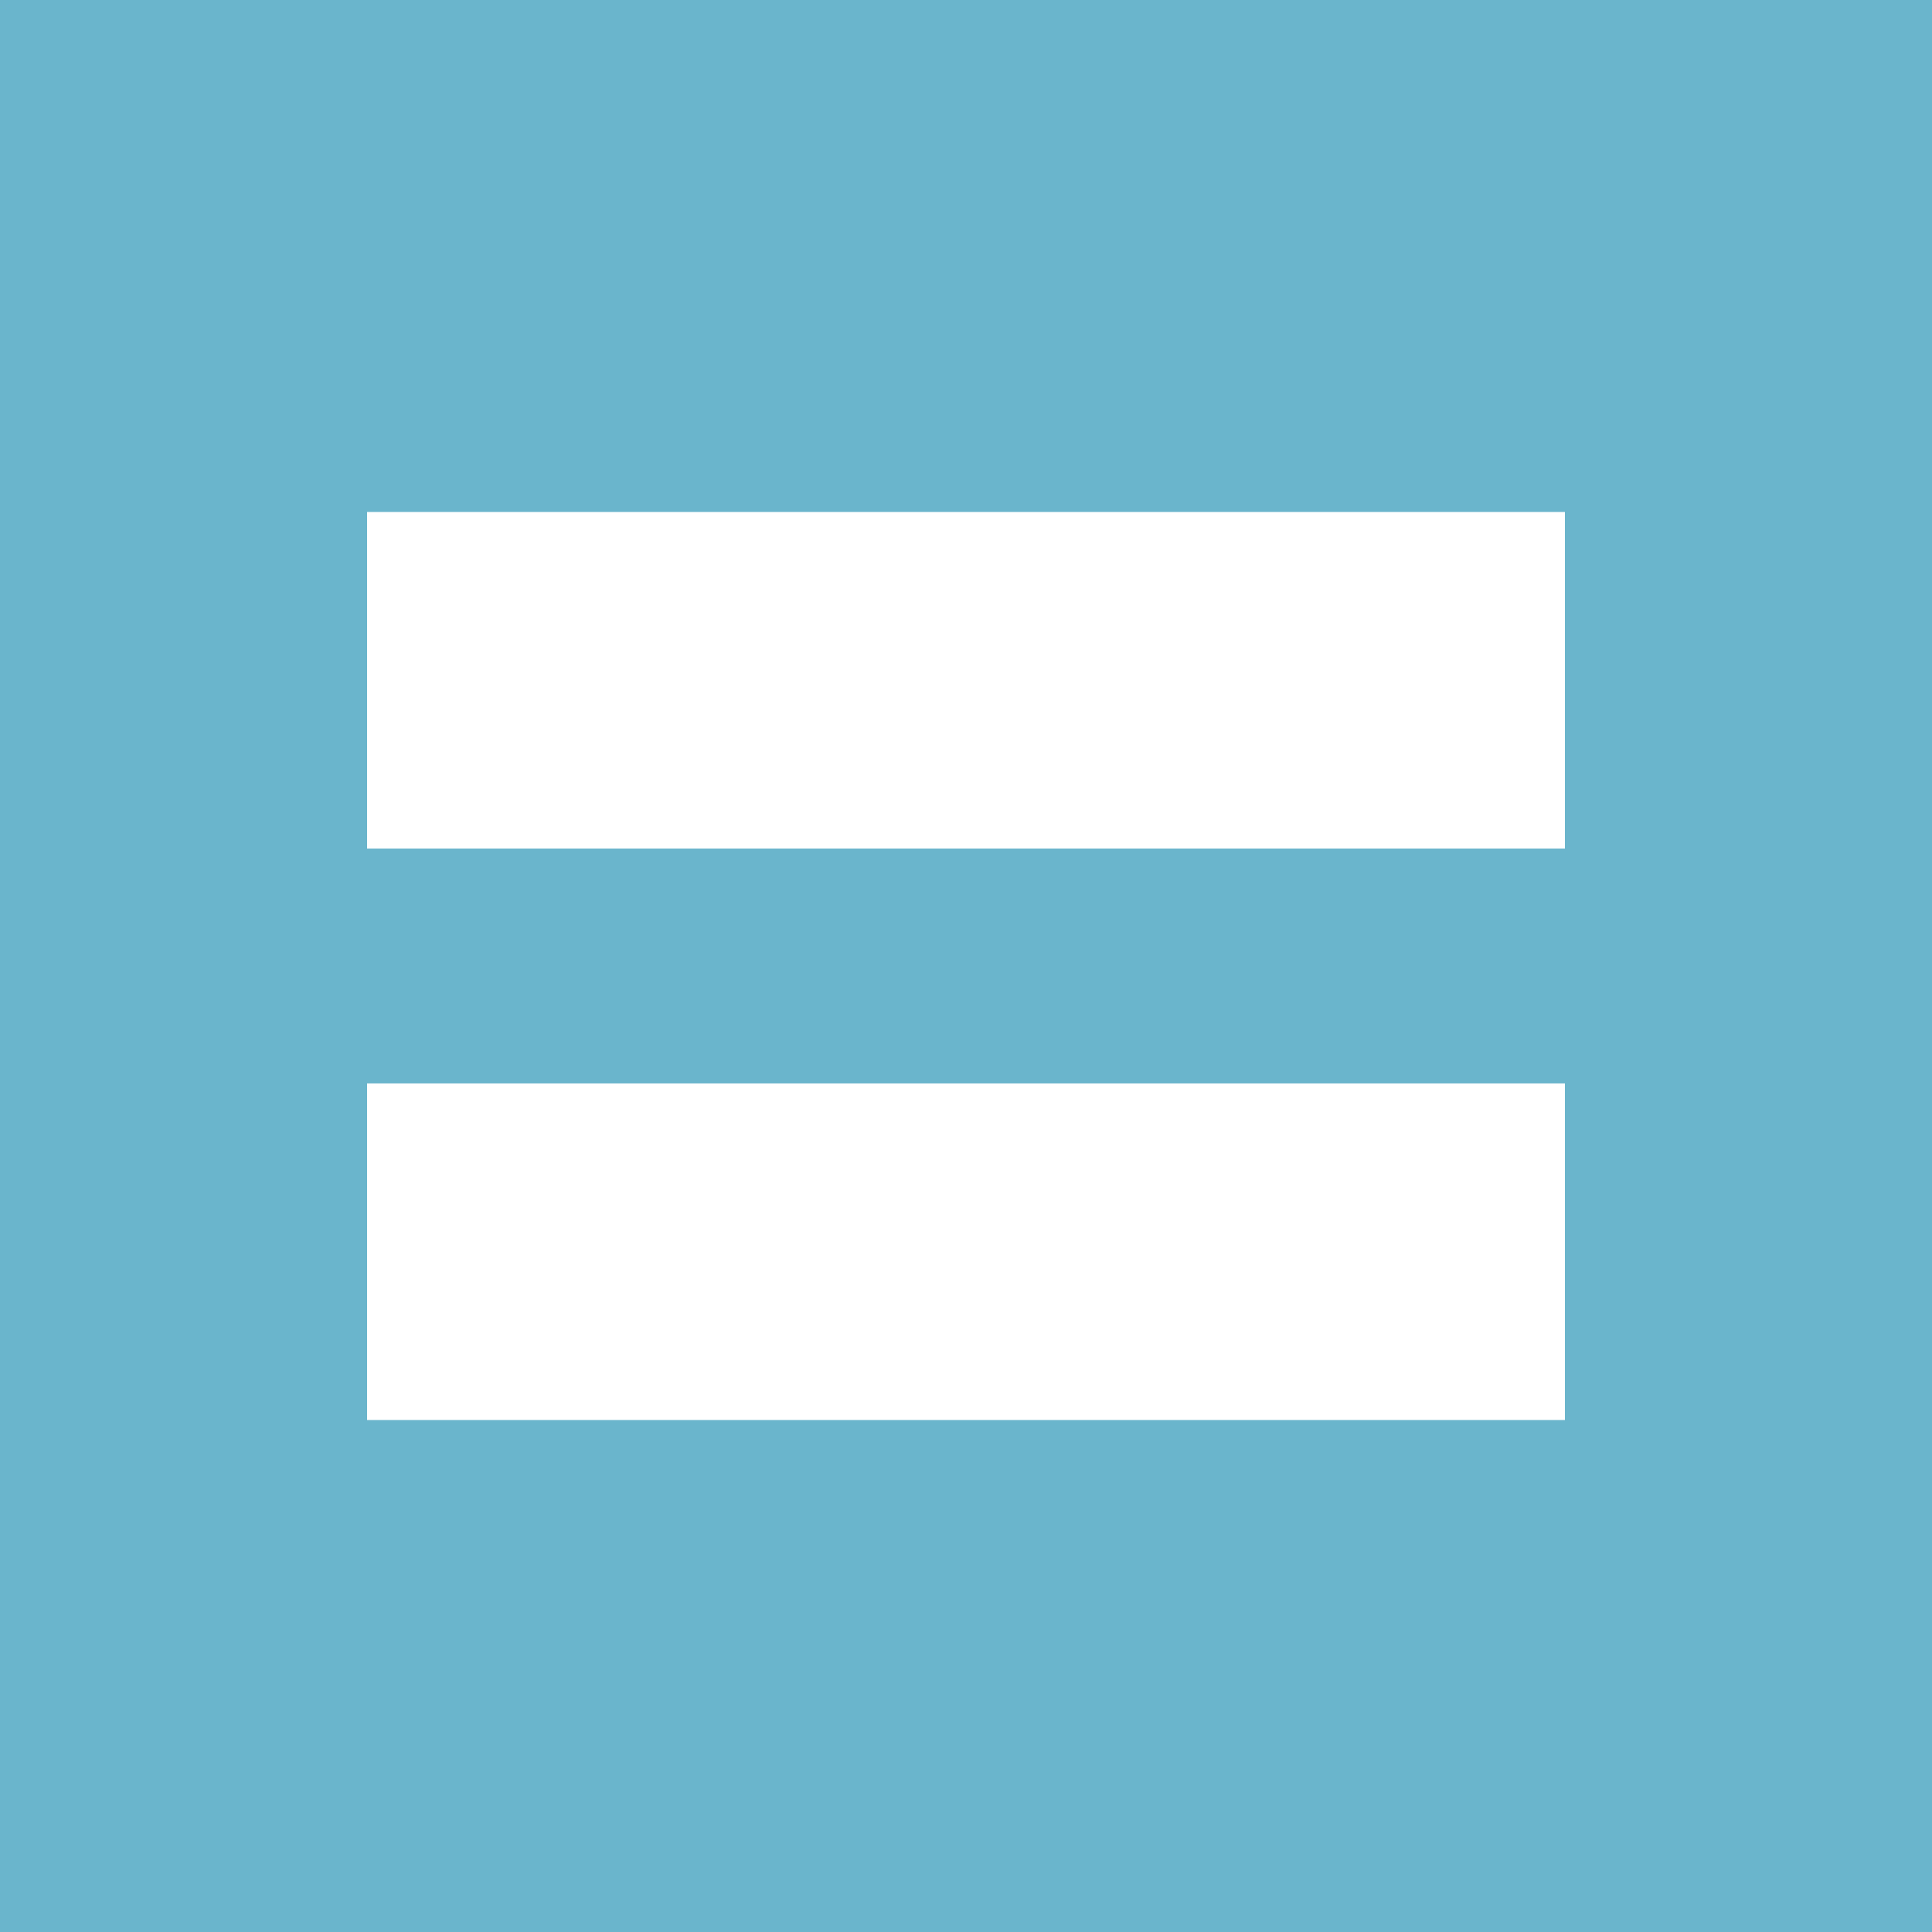
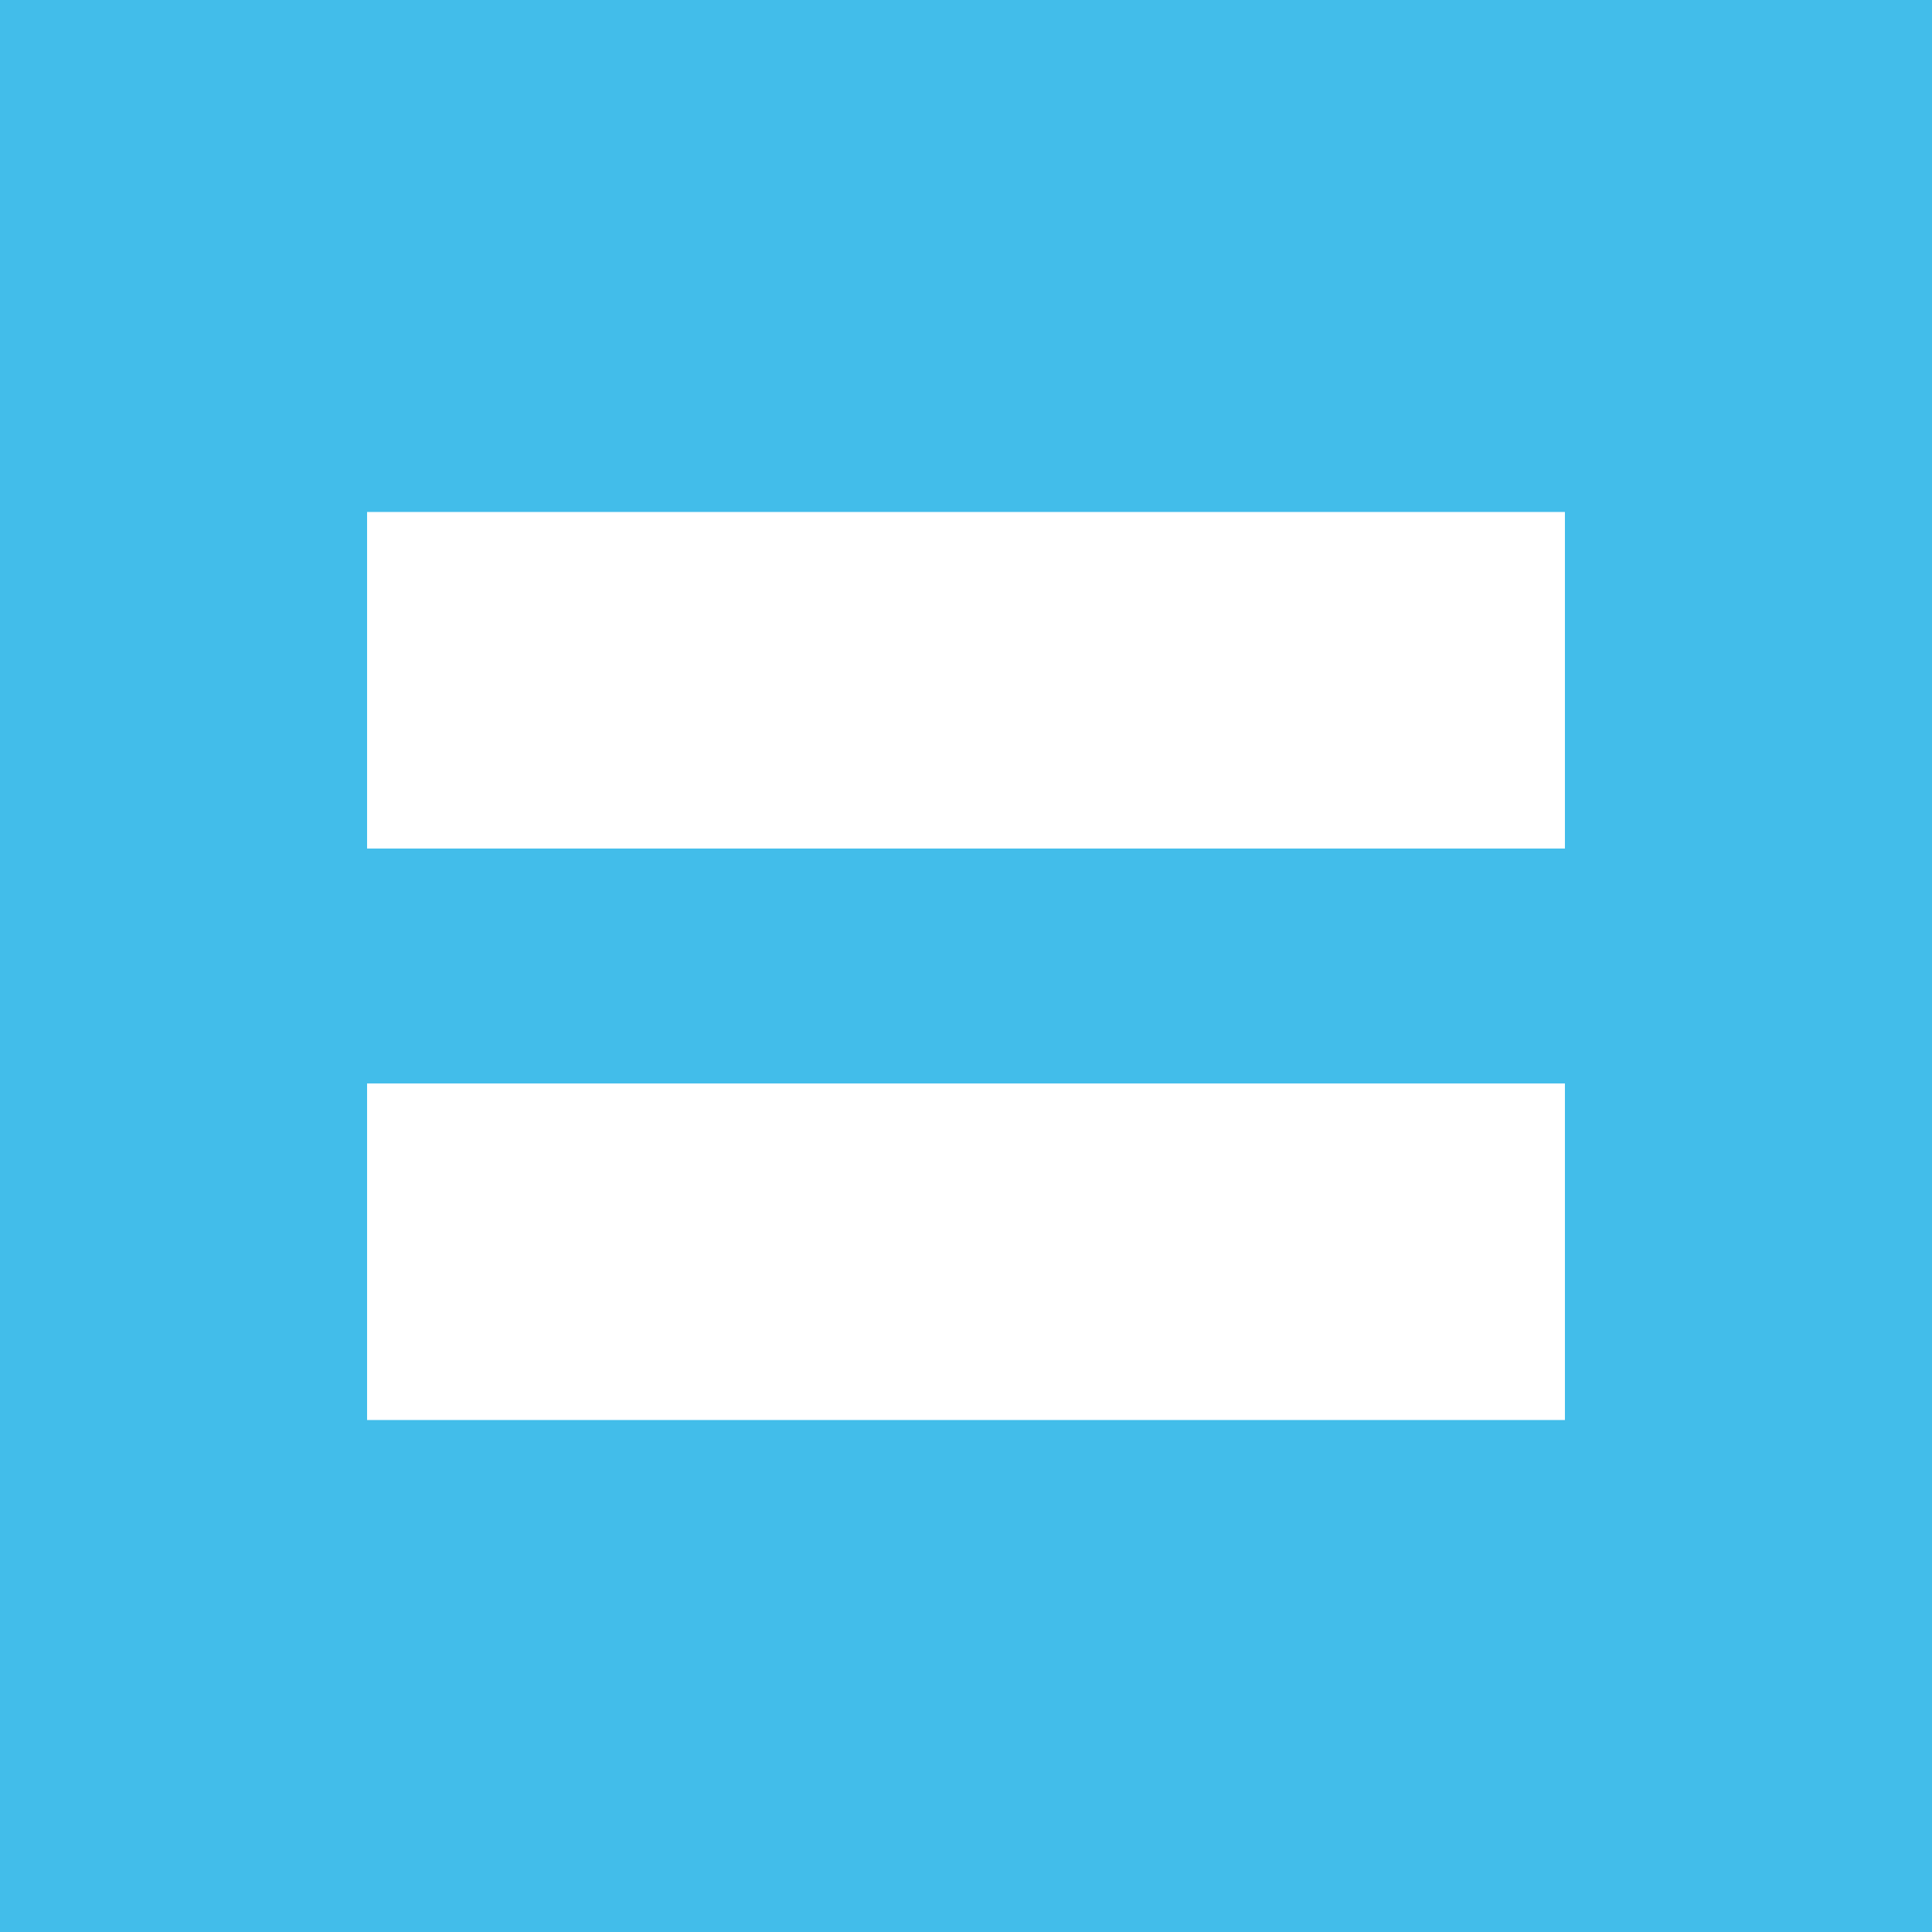
<svg xmlns="http://www.w3.org/2000/svg" width="100" height="100" viewBox="0 0 100 100" id="svg2" version="1.1">
  <defs id="defs4" />
  <g id="layer1" transform="translate(0,-952.3622)">
-     <rect style="opacity:1;fill:#6ab5cc;fill-opacity:1;stroke:none;stroke-width:12;stroke-miterlimit:4;stroke-dasharray:none;stroke-opacity:1" id="rect4136" width="100" height="100" x="0" y="952.362" />
+     <rect style="opacity:1;fill:#42bdea;fill-opacity:1;stroke:none;stroke-width:12;stroke-miterlimit:4;stroke-dasharray:none;stroke-opacity:1" id="rect4136" width="100" height="100" x="0" y="952.362" />
    <g id="g4142" transform="translate(0,-5.000008)">
      <g id="g4146" transform="translate(1.5,-1)">
        <rect style="opacity:1;fill:#ffffff;fill-opacity:1;stroke:#ffffff;stroke-width:1;stroke-miterlimit:4;stroke-dasharray:none;stroke-opacity:1" id="rect4138" width="61" height="16.421" x="18" y="985.362" />
        <rect y="1014.941" x="18" height="16.421" width="61" id="rect4140" style="opacity:1;fill:#ffffff;fill-opacity:1;stroke:#ffffff;stroke-width:1;stroke-miterlimit:4;stroke-dasharray:none;stroke-opacity:1" />
      </g>
    </g>
  </g>
</svg>
